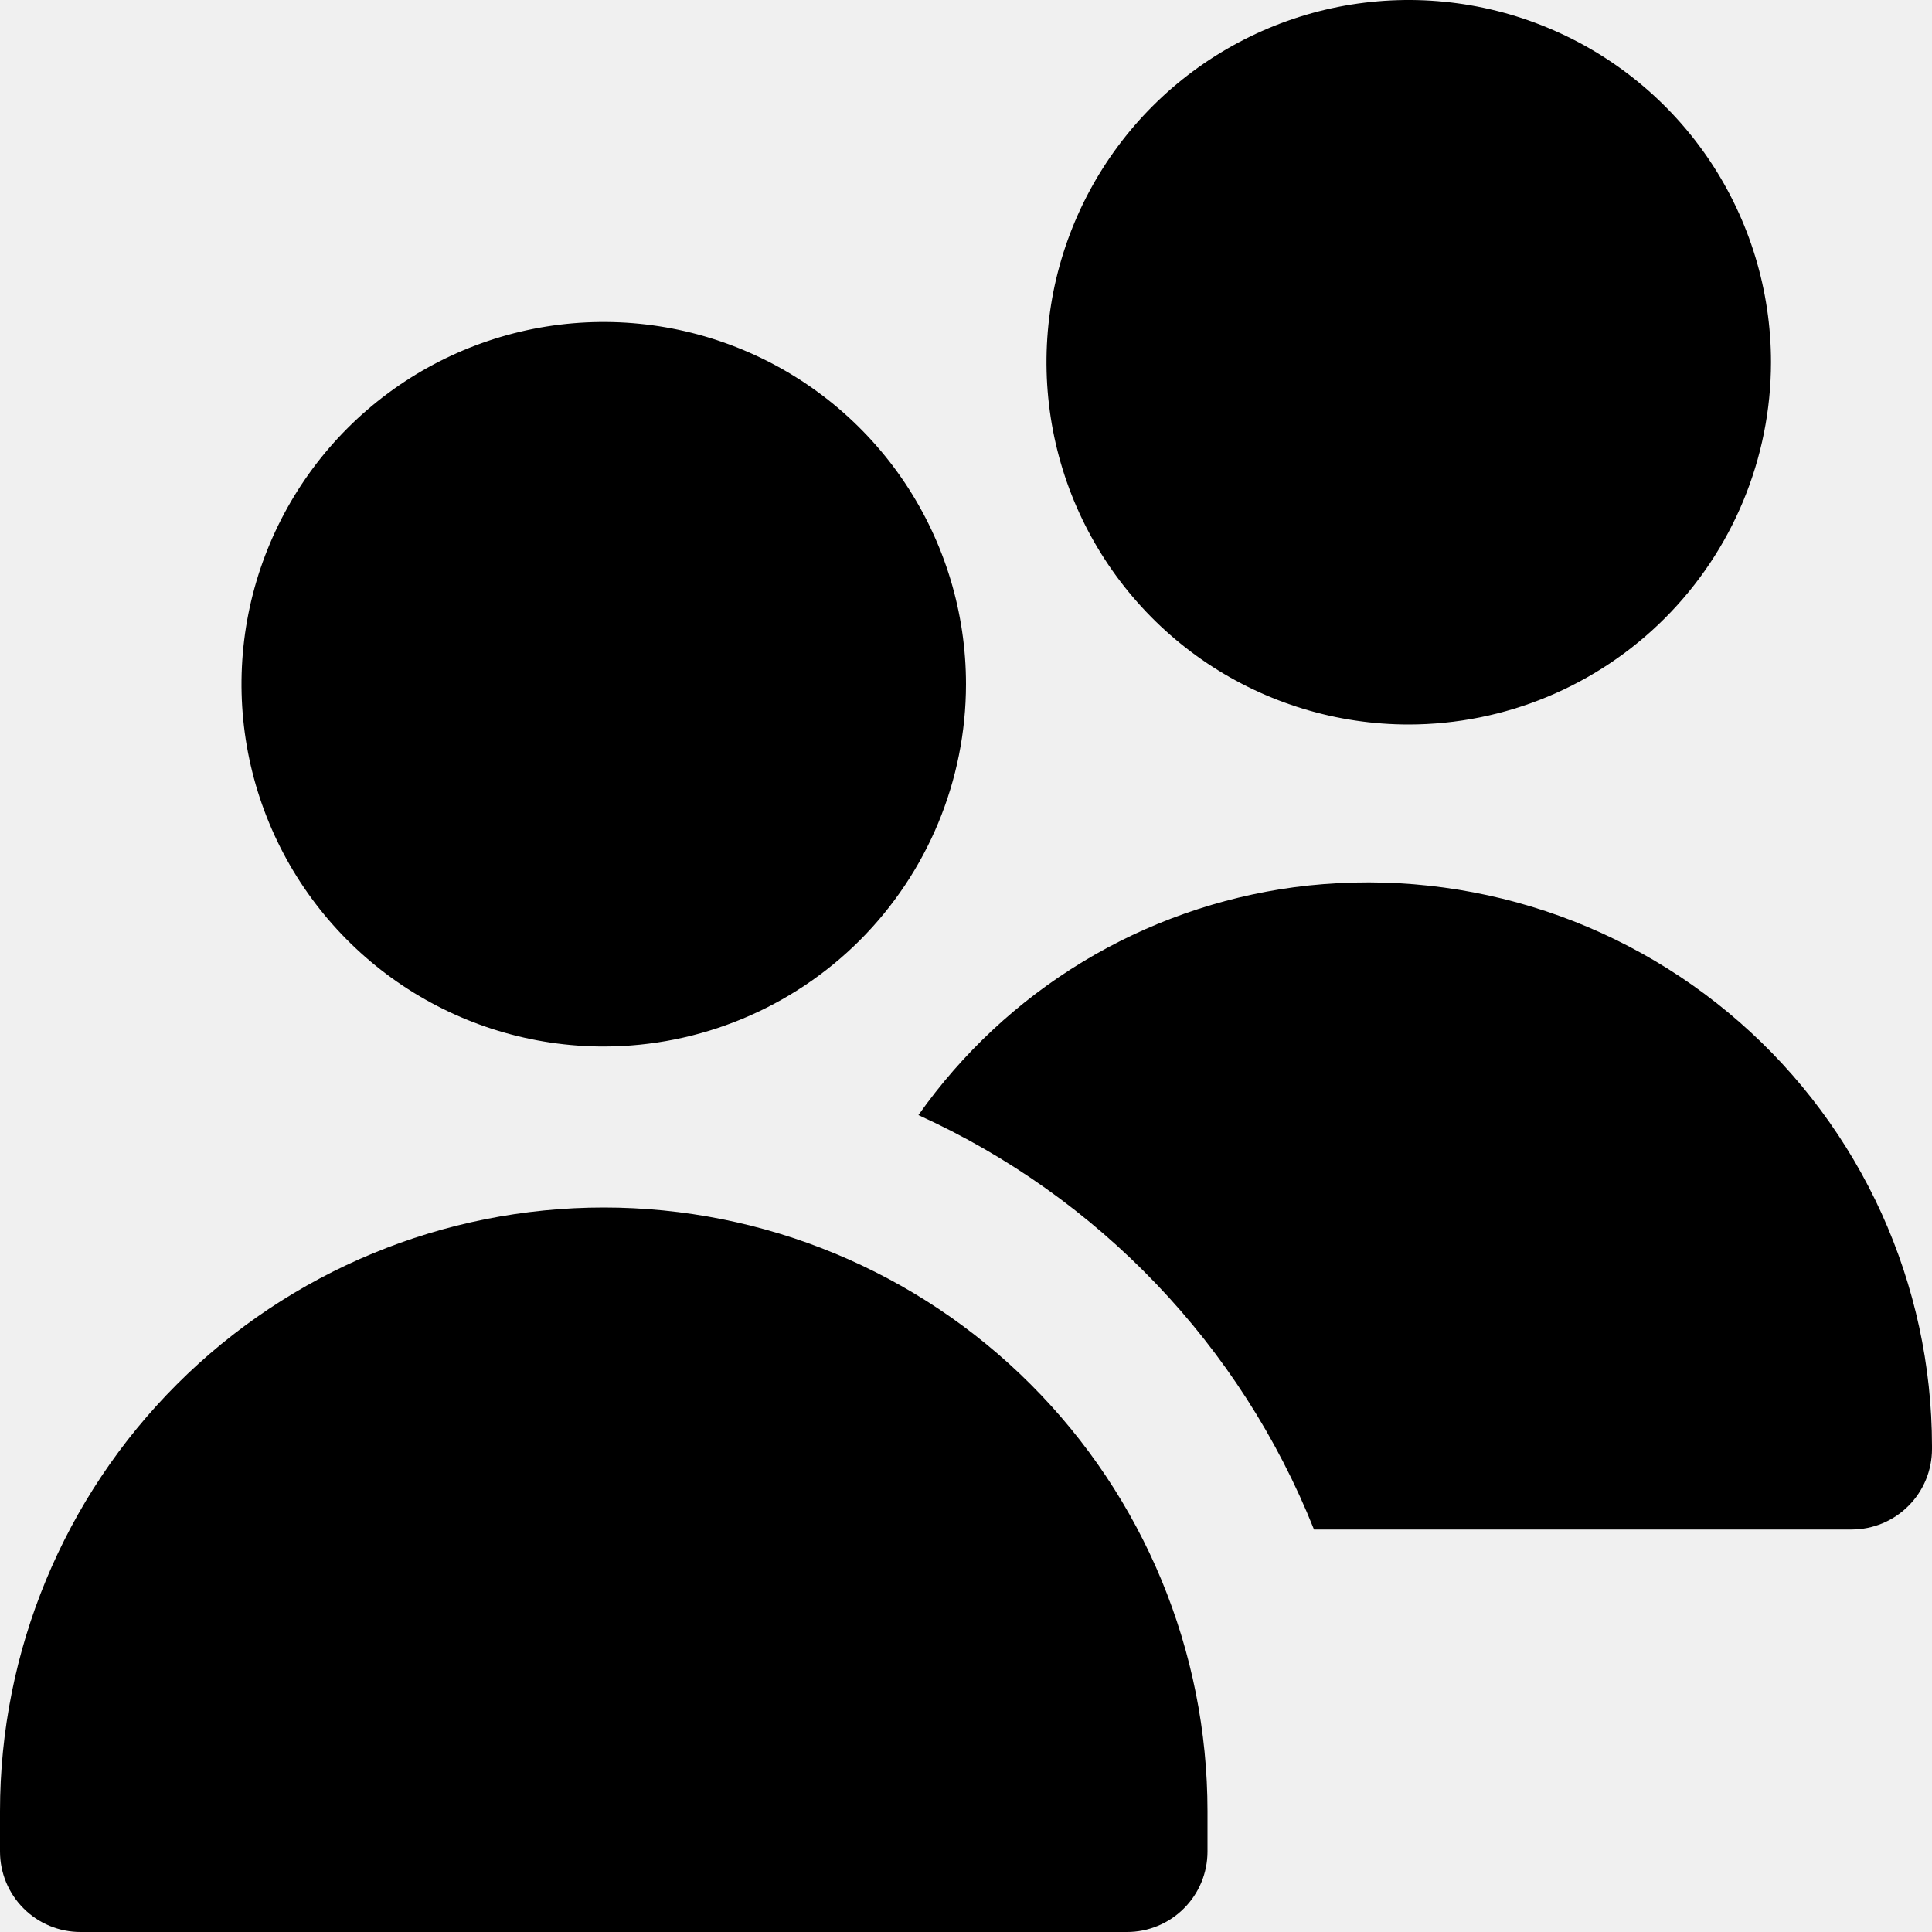
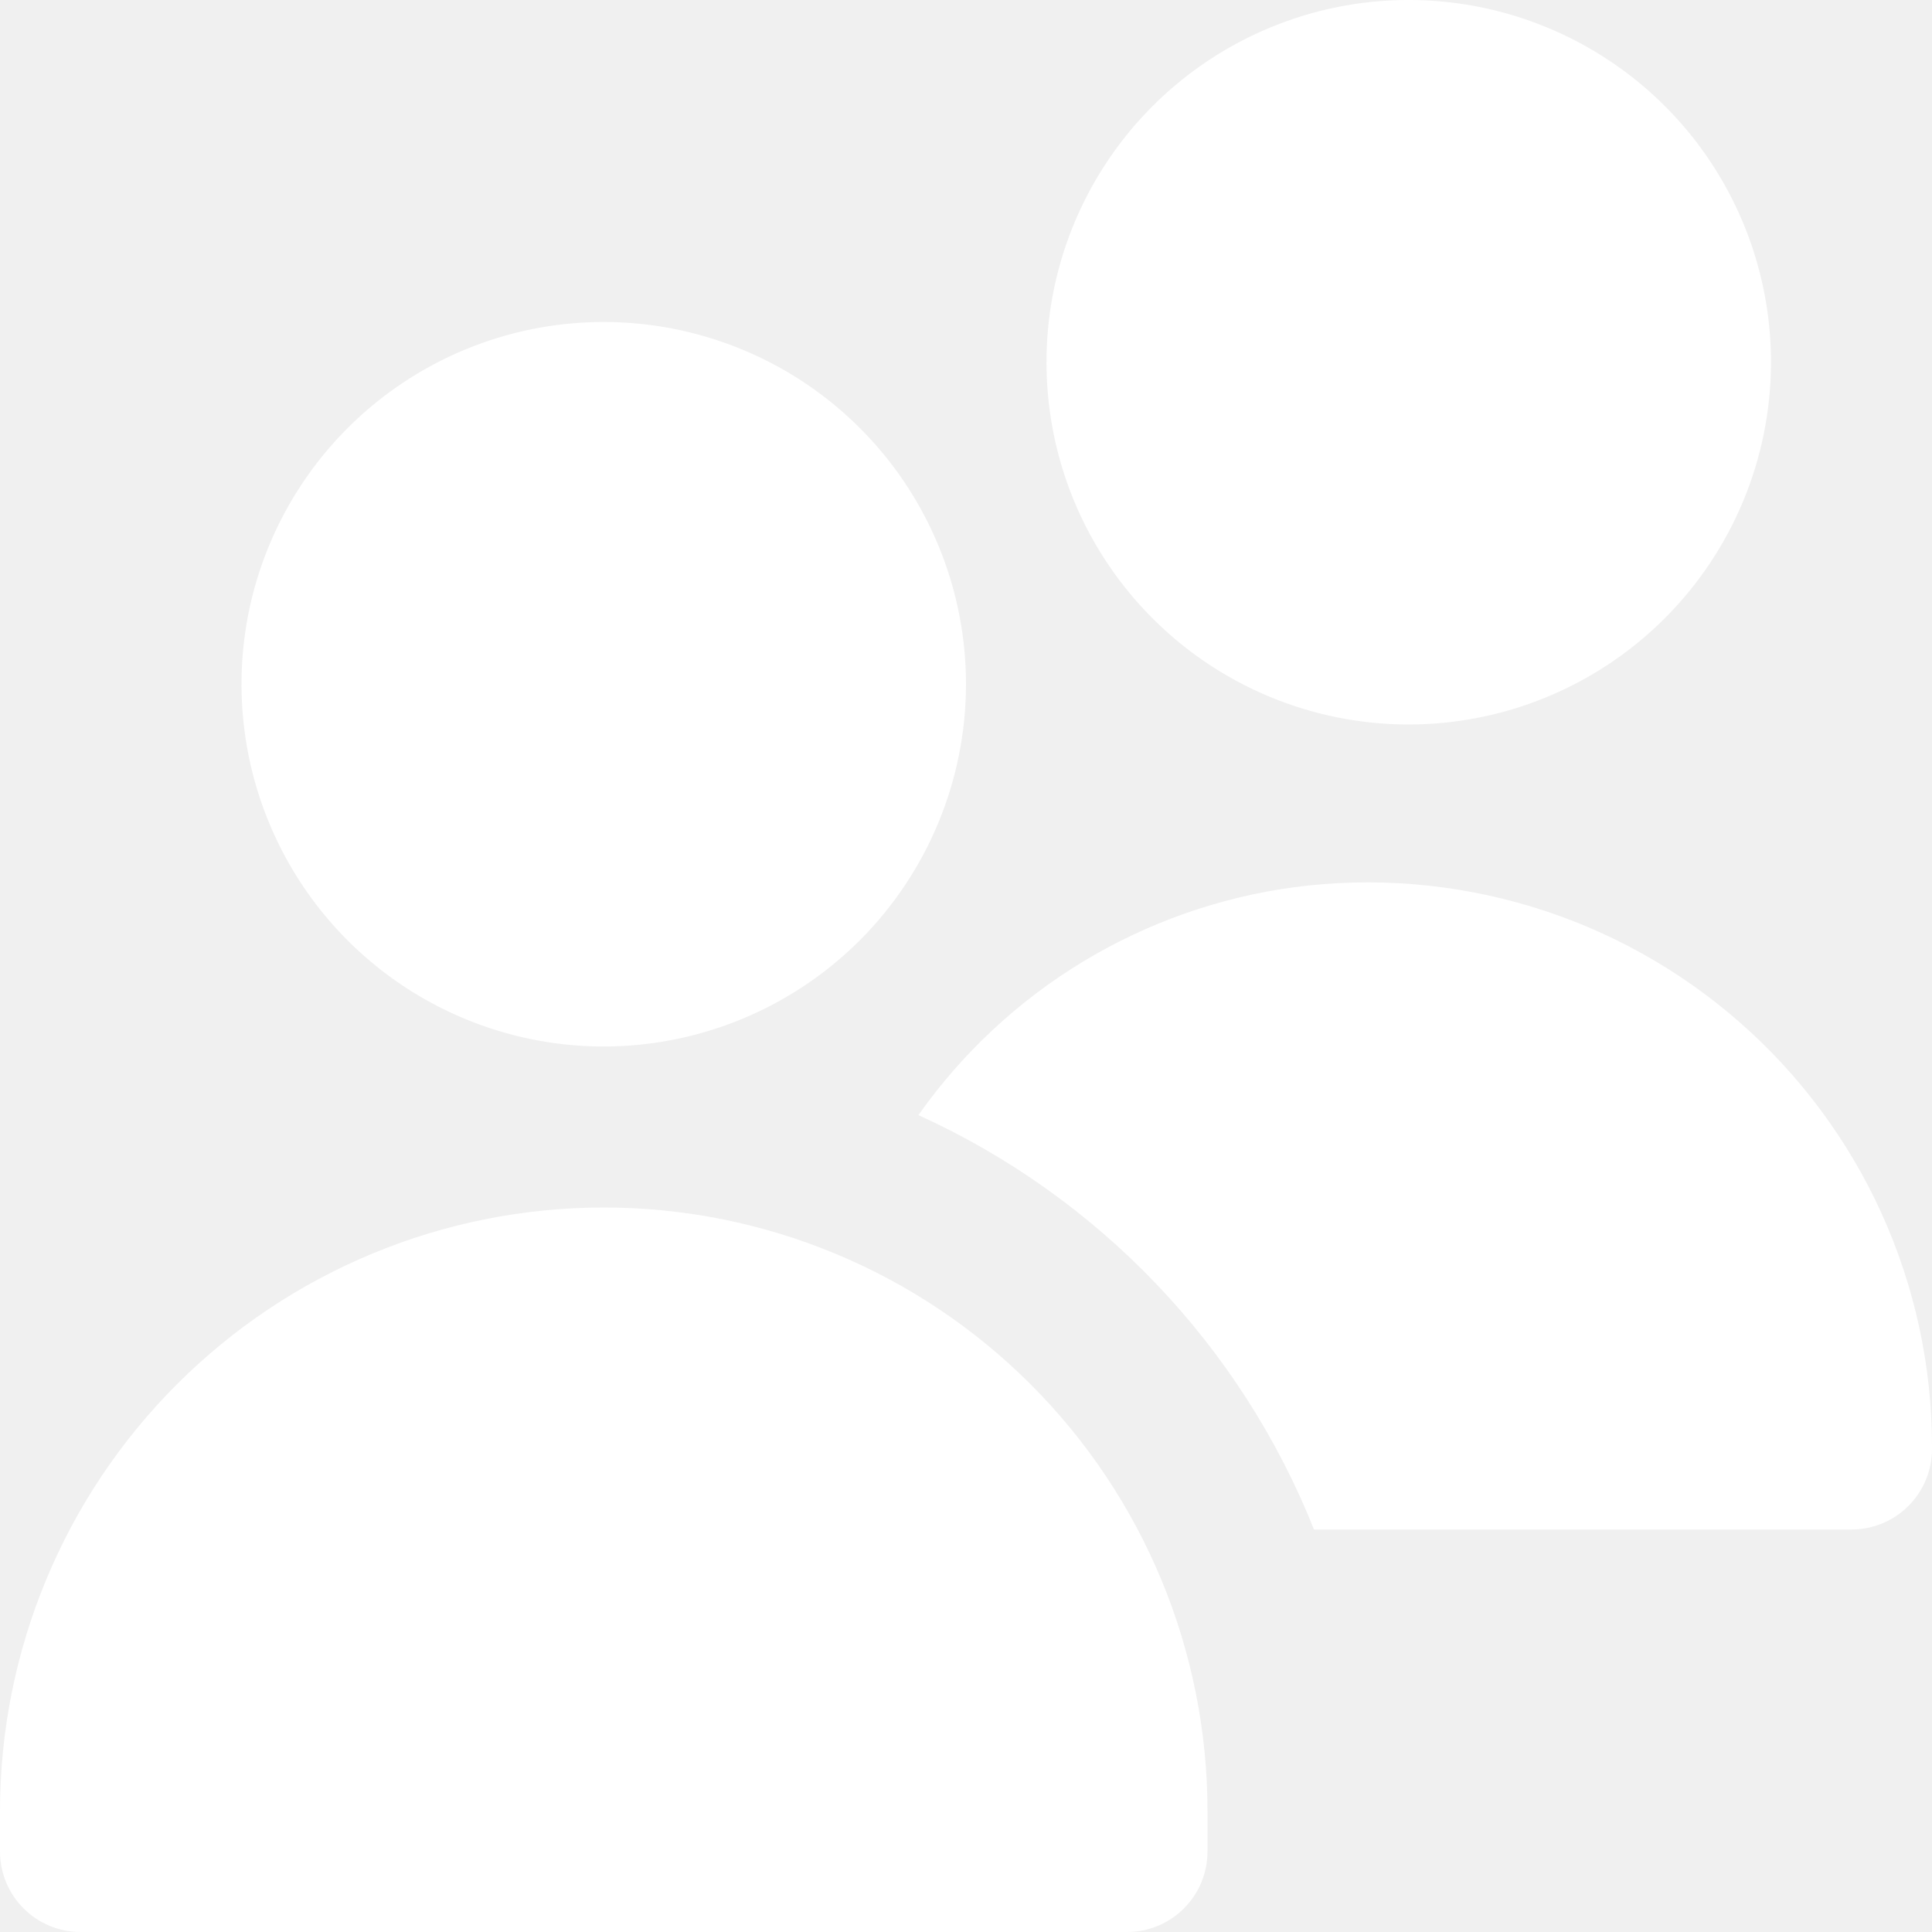
<svg xmlns="http://www.w3.org/2000/svg" width="24" height="24" viewBox="0 0 24 24" fill="none">
-   <path d="M7.5 13C6.61 13 5.74 12.736 5 12.242C4.26 11.747 3.683 11.044 3.343 10.222C3.002 9.4 2.913 8.495 3.086 7.622C3.26 6.749 3.689 5.947 4.318 5.318C4.947 4.689 5.749 4.26 6.622 4.086C7.495 3.913 8.4 4.002 9.222 4.343C10.044 4.683 10.747 5.26 11.242 6C11.736 6.74 12 7.61 12 8.5C11.999 9.693 11.524 10.837 10.681 11.681C9.837 12.524 8.693 12.999 7.5 13ZM14 24H1C0.735 24 0.48 23.895 0.293 23.707C0.105 23.52 0 23.265 0 23V22.5C0 20.511 0.79 18.603 2.197 17.197C3.603 15.79 5.511 15 7.5 15C9.489 15 11.397 15.79 12.803 17.197C14.21 18.603 15 20.511 15 22.5V23C15 23.265 14.895 23.52 14.707 23.707C14.52 23.895 14.265 24 14 24ZM17.5 9C16.61 9 15.74 8.736 15 8.242C14.26 7.747 13.683 7.044 13.342 6.222C13.002 5.4 12.913 4.495 13.086 3.622C13.26 2.749 13.689 1.947 14.318 1.318C14.947 0.689 15.749 0.26 16.622 0.086C17.495 -0.087 18.4 0.002 19.222 0.343C20.044 0.683 20.747 1.26 21.242 2C21.736 2.74 22 3.61 22 4.5C21.999 5.693 21.524 6.837 20.68 7.681C19.837 8.524 18.693 8.999 17.5 9ZM16.079 11.021C15.148 11.146 14.252 11.462 13.448 11.949C12.645 12.436 11.951 13.084 11.409 13.852C13.65 14.87 15.411 16.714 16.323 19H23C23.265 19 23.52 18.895 23.707 18.707C23.895 18.52 24 18.265 24 18V17.962C23.999 16.965 23.785 15.98 23.373 15.072C22.961 14.165 22.36 13.355 21.611 12.699C20.861 12.042 19.98 11.552 19.026 11.263C18.072 10.974 17.067 10.891 16.079 11.021Z" fill="black" />
+   <path d="M7.5 13C6.61 13 5.74 12.736 5 12.242C4.26 11.747 3.683 11.044 3.343 10.222C3.002 9.4 2.913 8.495 3.086 7.622C3.26 6.749 3.689 5.947 4.318 5.318C4.947 4.689 5.749 4.26 6.622 4.086C7.495 3.913 8.4 4.002 9.222 4.343C10.044 4.683 10.747 5.26 11.242 6C11.736 6.74 12 7.61 12 8.5C11.999 9.693 11.524 10.837 10.681 11.681C9.837 12.524 8.693 12.999 7.5 13ZM14 24H1C0.735 24 0.48 23.895 0.293 23.707C0.105 23.52 0 23.265 0 23V22.5C0 20.511 0.79 18.603 2.197 17.197C3.603 15.79 5.511 15 7.5 15C9.489 15 11.397 15.79 12.803 17.197C14.21 18.603 15 20.511 15 22.5V23C15 23.265 14.895 23.52 14.707 23.707C14.52 23.895 14.265 24 14 24ZM17.5 9C16.61 9 15.74 8.736 15 8.242C14.26 7.747 13.683 7.044 13.342 6.222C13.002 5.4 12.913 4.495 13.086 3.622C13.26 2.749 13.689 1.947 14.318 1.318C14.947 0.689 15.749 0.26 16.622 0.086C17.495 -0.087 18.4 0.002 19.222 0.343C20.044 0.683 20.747 1.26 21.242 2C21.736 2.74 22 3.61 22 4.5C21.999 5.693 21.524 6.837 20.68 7.681C19.837 8.524 18.693 8.999 17.5 9ZM16.079 11.021C15.148 11.146 14.252 11.462 13.448 11.949C12.645 12.436 11.951 13.084 11.409 13.852C13.65 14.87 15.411 16.714 16.323 19H23C23.265 19 23.52 18.895 23.707 18.707C23.895 18.52 24 18.265 24 18V17.962C23.999 16.965 23.785 15.98 23.373 15.072C22.961 14.165 22.36 13.355 21.611 12.699C20.861 12.042 19.98 11.552 19.026 11.263C18.072 10.974 17.067 10.891 16.079 11.021Z" fill="white" />
</svg>
